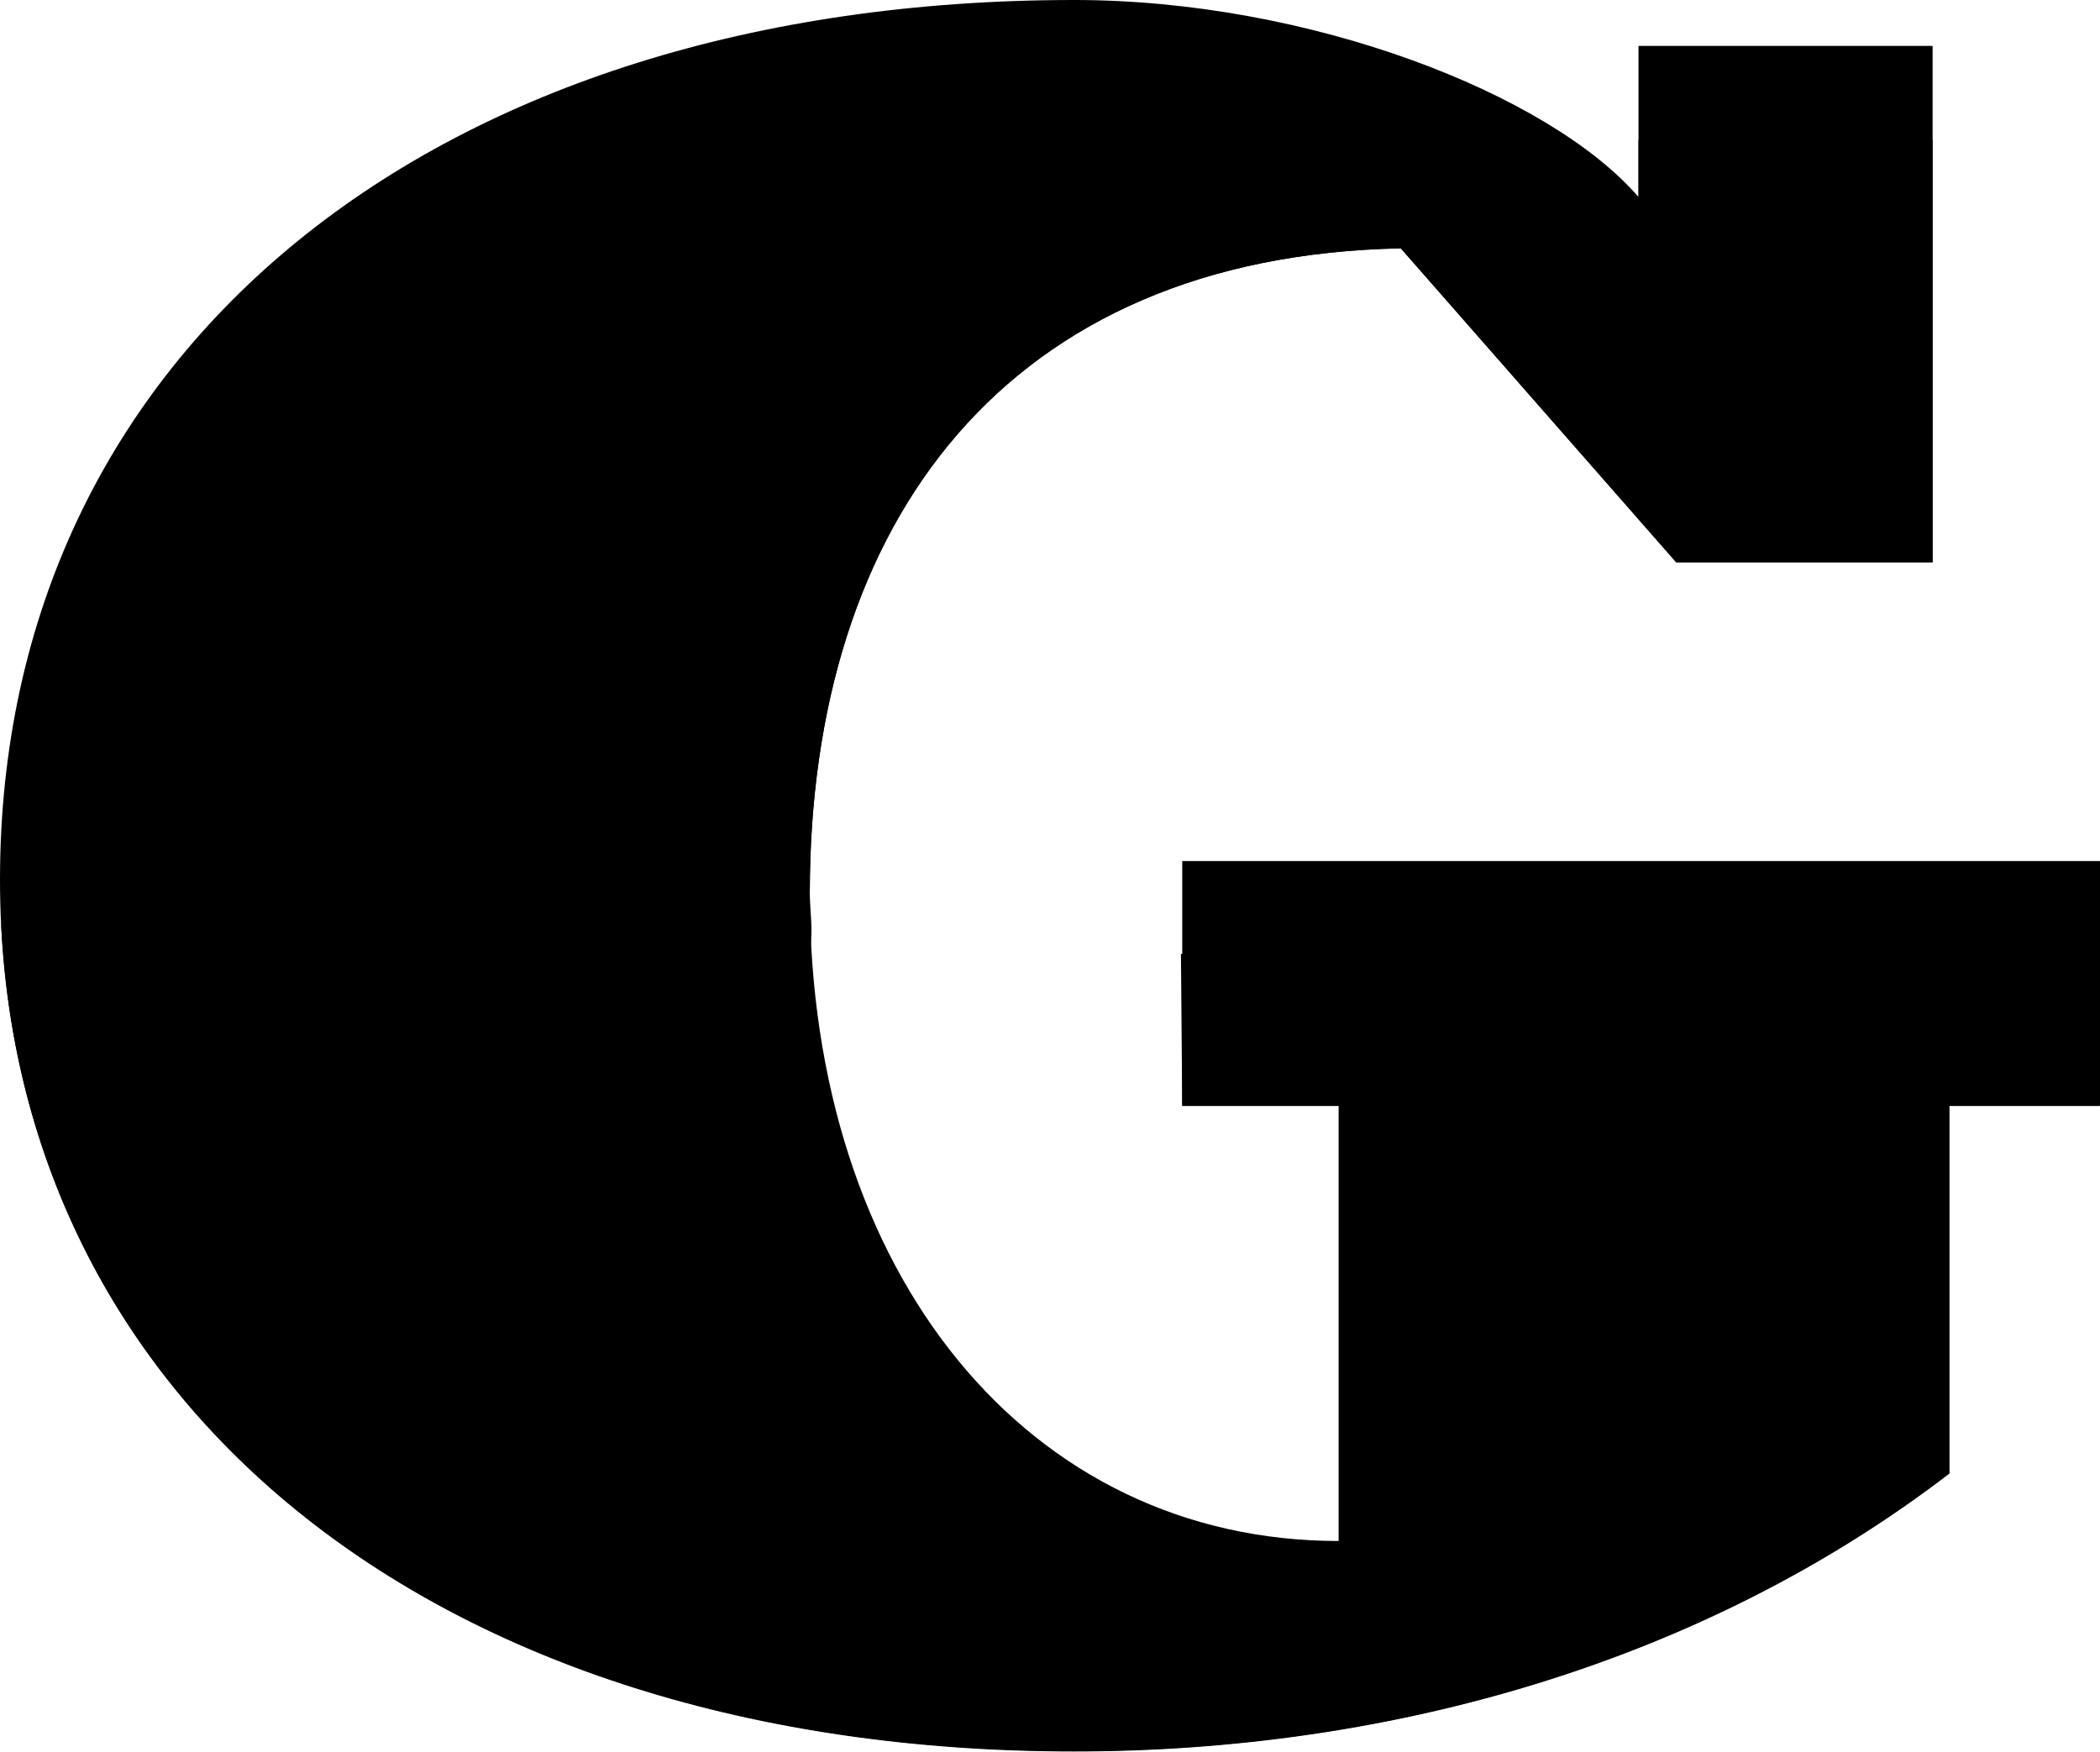
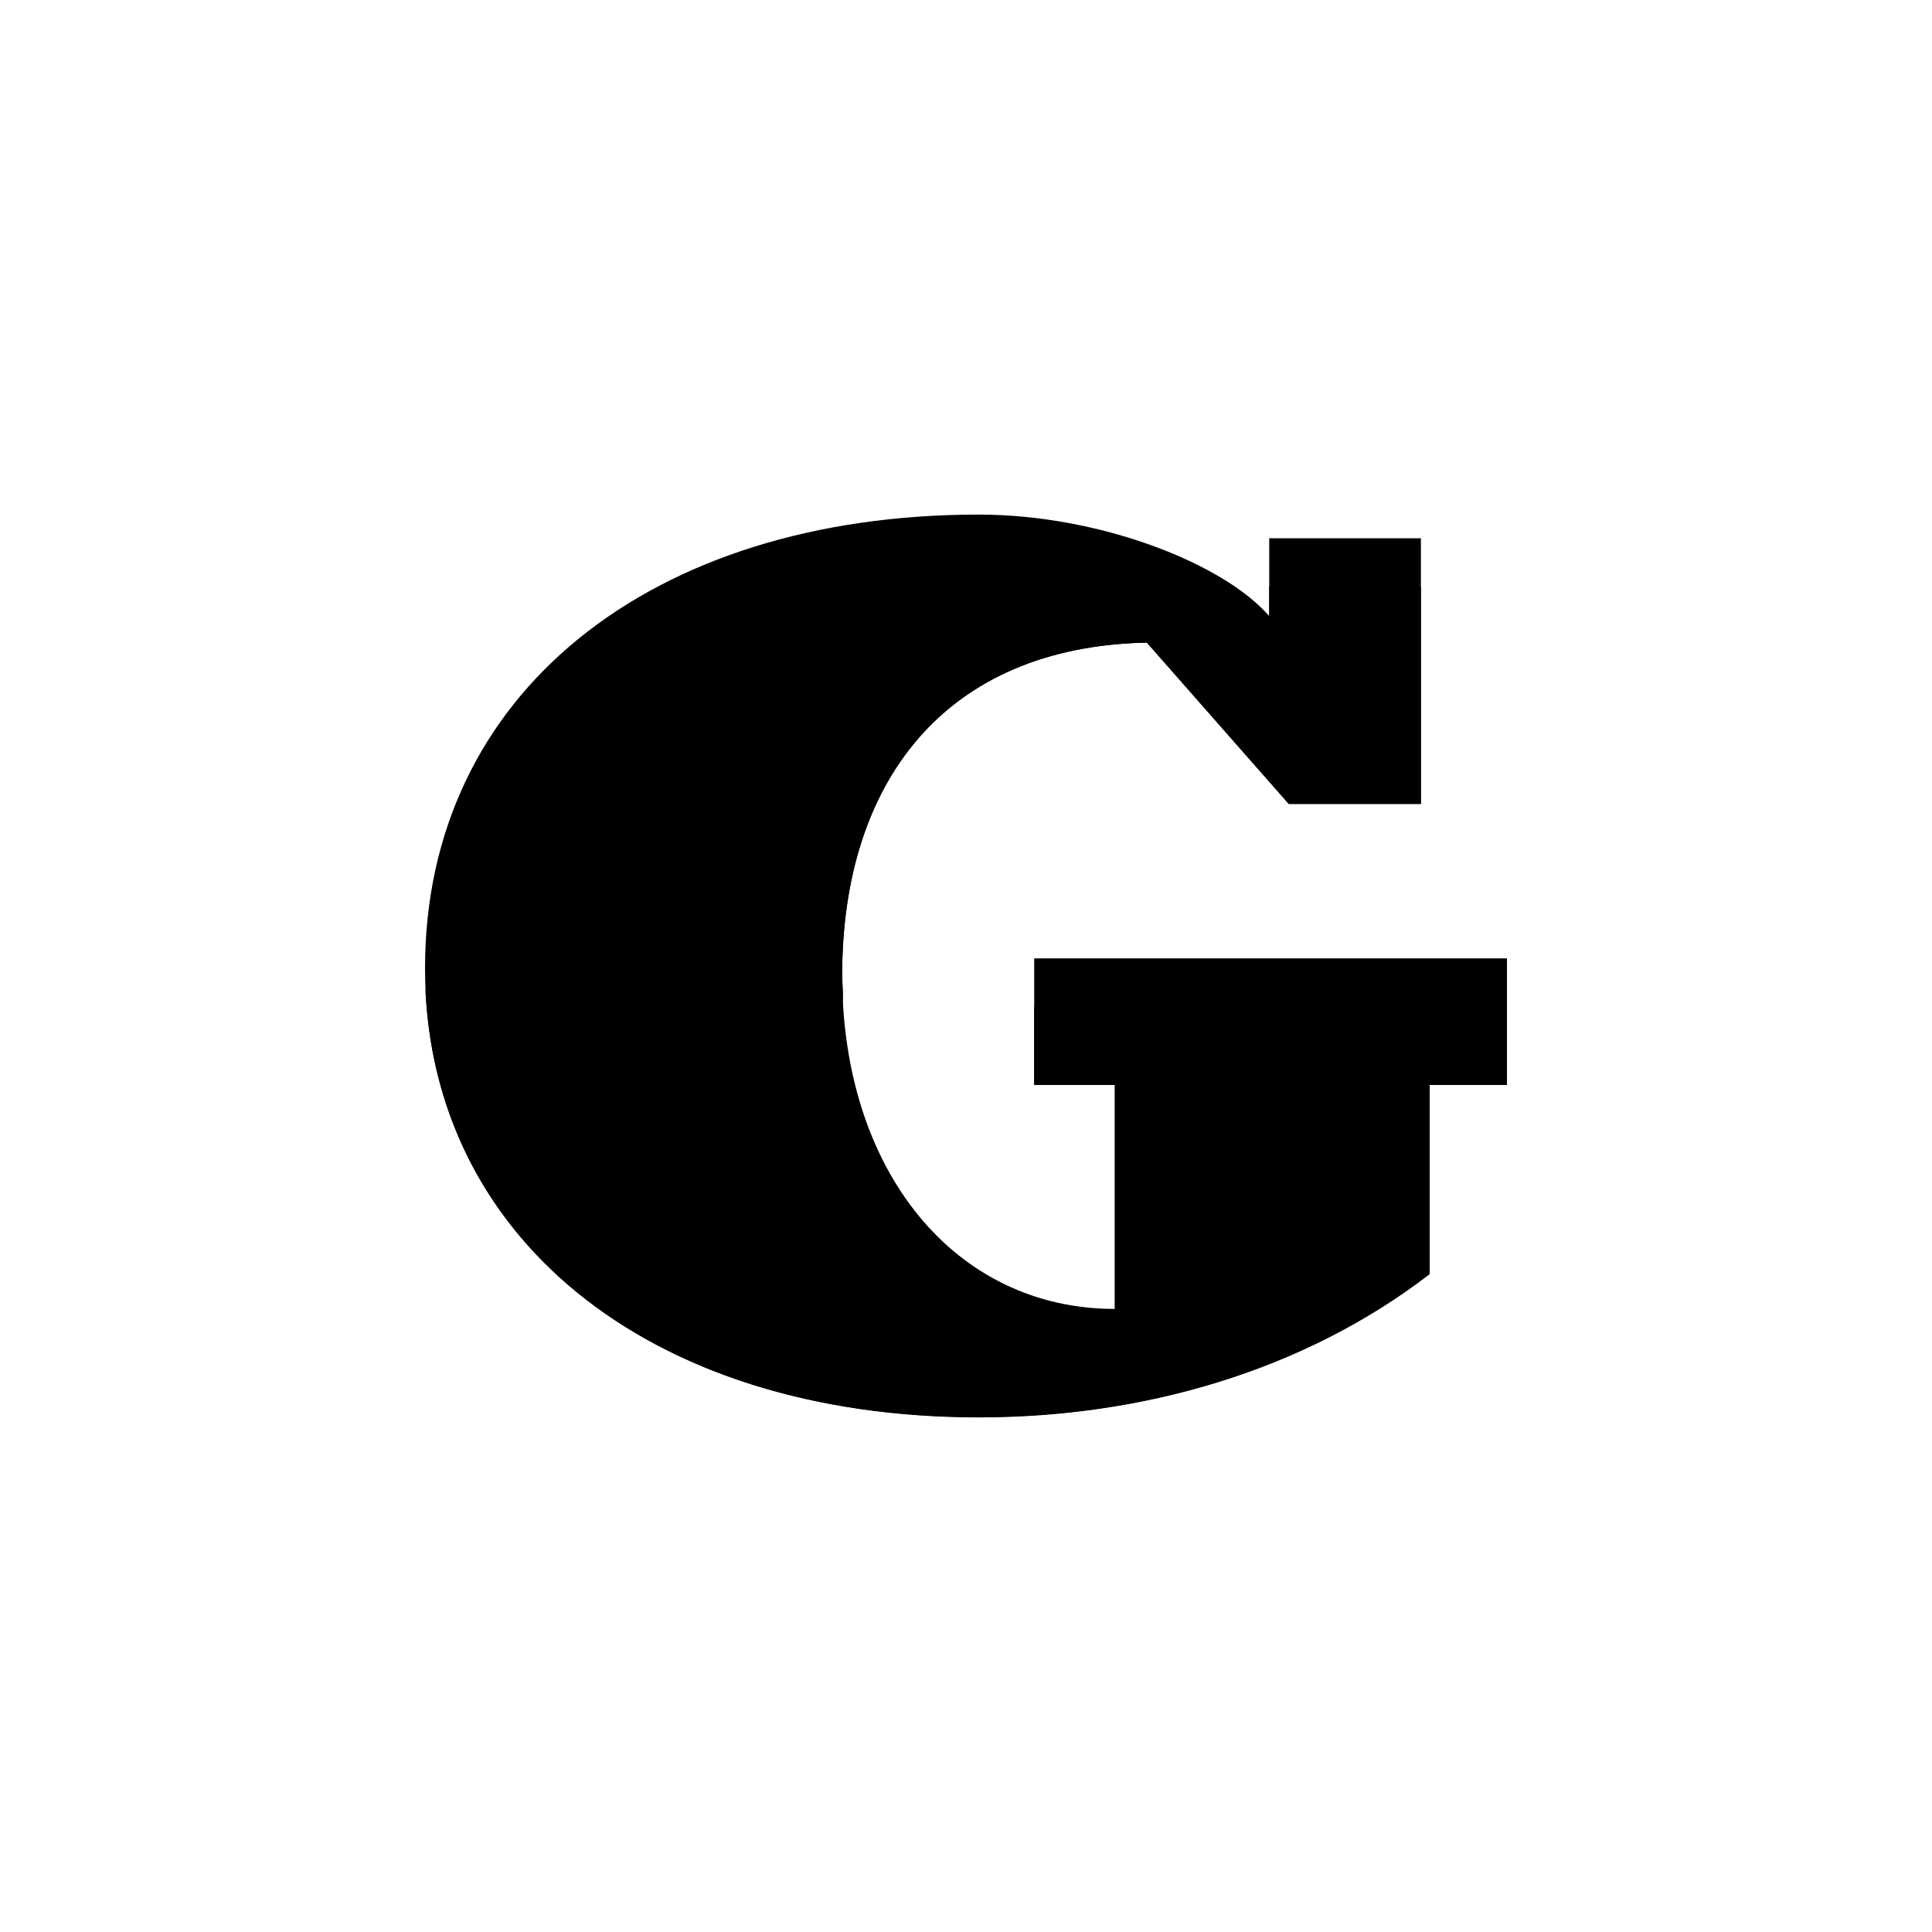
- <svg viewBox="0 0 112.03 93.45">
-   <path class="gBottom" d="M87.41,10.51V2.45H103.1V30H89.42L74.73,13.25c-21,.43-31.53,14.54-31.53,34.41C43.2,68,54.86,82.22,71.42,82.22V59H63.07V45.94h49V59H104V78.62C90.86,88.7,74.16,93.45,57.31,93.45,23,93.45,0,74.59,0,46.94,0,18.58,23.33,0,57.31,0,69.84,0,82.65,5,87.41,10.51Z" />
-   <path class="gFace" d="M63.07,59h8.35V87.22C54.86,87.22,43.2,73,43.2,52.66c0-.85,0-1.69.07-2.53s-.07-1.63-.07-2.47c0-19.87,10.51-34,31.53-34.41L89.42,30H103.1V7.45H87.41v8.06C82.65,10,69.84,5,57.31,5,24.34,5,1.41,22.48.07,49.43c1.34,26.28,24,44,57.24,44,16.85,0,33.55-4.75,46.66-14.83V59H112v-8.1h-49Z" />
+ <svg viewBox="0 0 200 200">
+   <path class="gBottom" d="M131.39,63.78V55.72h15.7v27.5H133.41l-14.69-16.7c-21,.43-31.54,14.54-31.54,34.42,0,20.3,11.67,34.56,28.23,34.56V112.31h-8.35V99.21H156v13.1H148V131.9c-13.1,10.08-29.81,14.83-46.65,14.83C67,146.73,44,127.86,44,100.22c0-28.37,23.32-46.95,57.31-46.95C113.82,53.27,126.64,58.31,131.39,63.78Z" />
+   <path class="gFace" d="M107.06,112.31h8.35V140.5c-16.56,0-28.23-14.26-28.23-34.56,0-.86,0-1.7.07-2.54s-.07-1.63-.07-2.46c0-19.88,10.52-34,31.54-34.42l14.69,16.7h13.68V60.72h-15.7v8.06c-4.75-5.47-17.57-10.51-30.09-10.51-33,0-55.91,17.49-57.25,44.43,1.34,26.29,24,44,57.25,44,16.84,0,33.55-4.75,46.65-14.83V112.31H156v-8.1H107.06Z" />
</svg>
